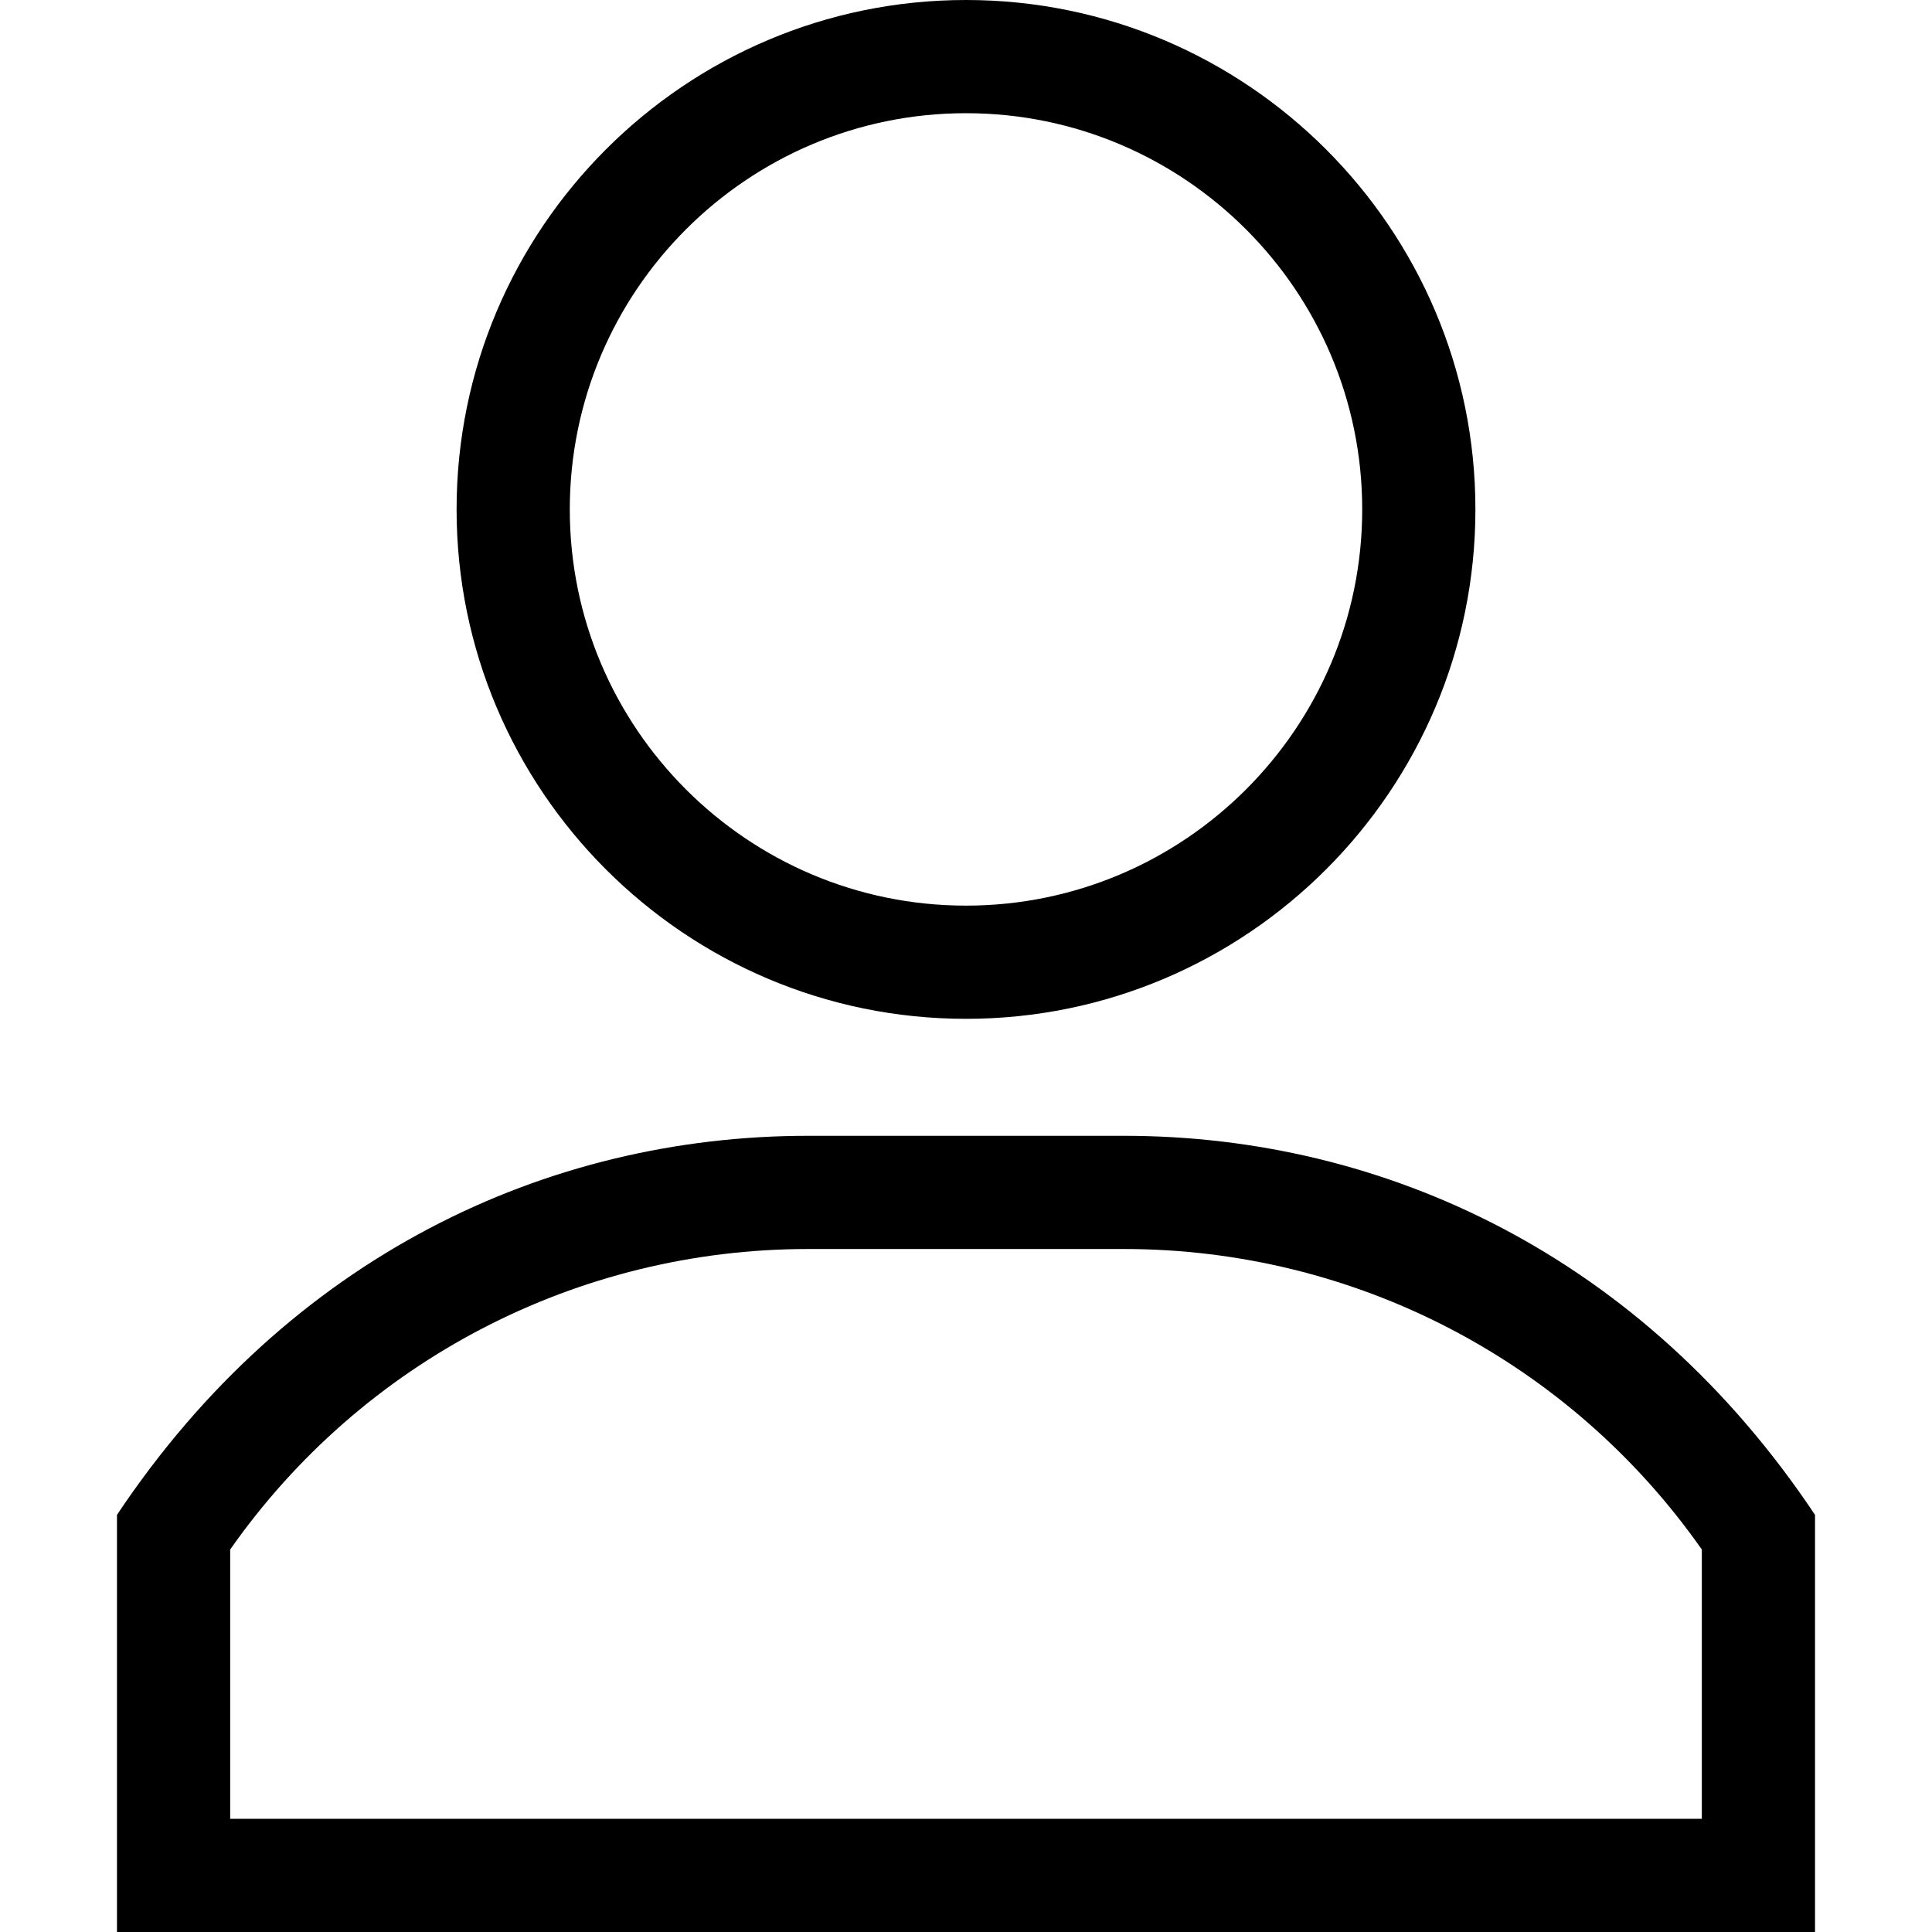
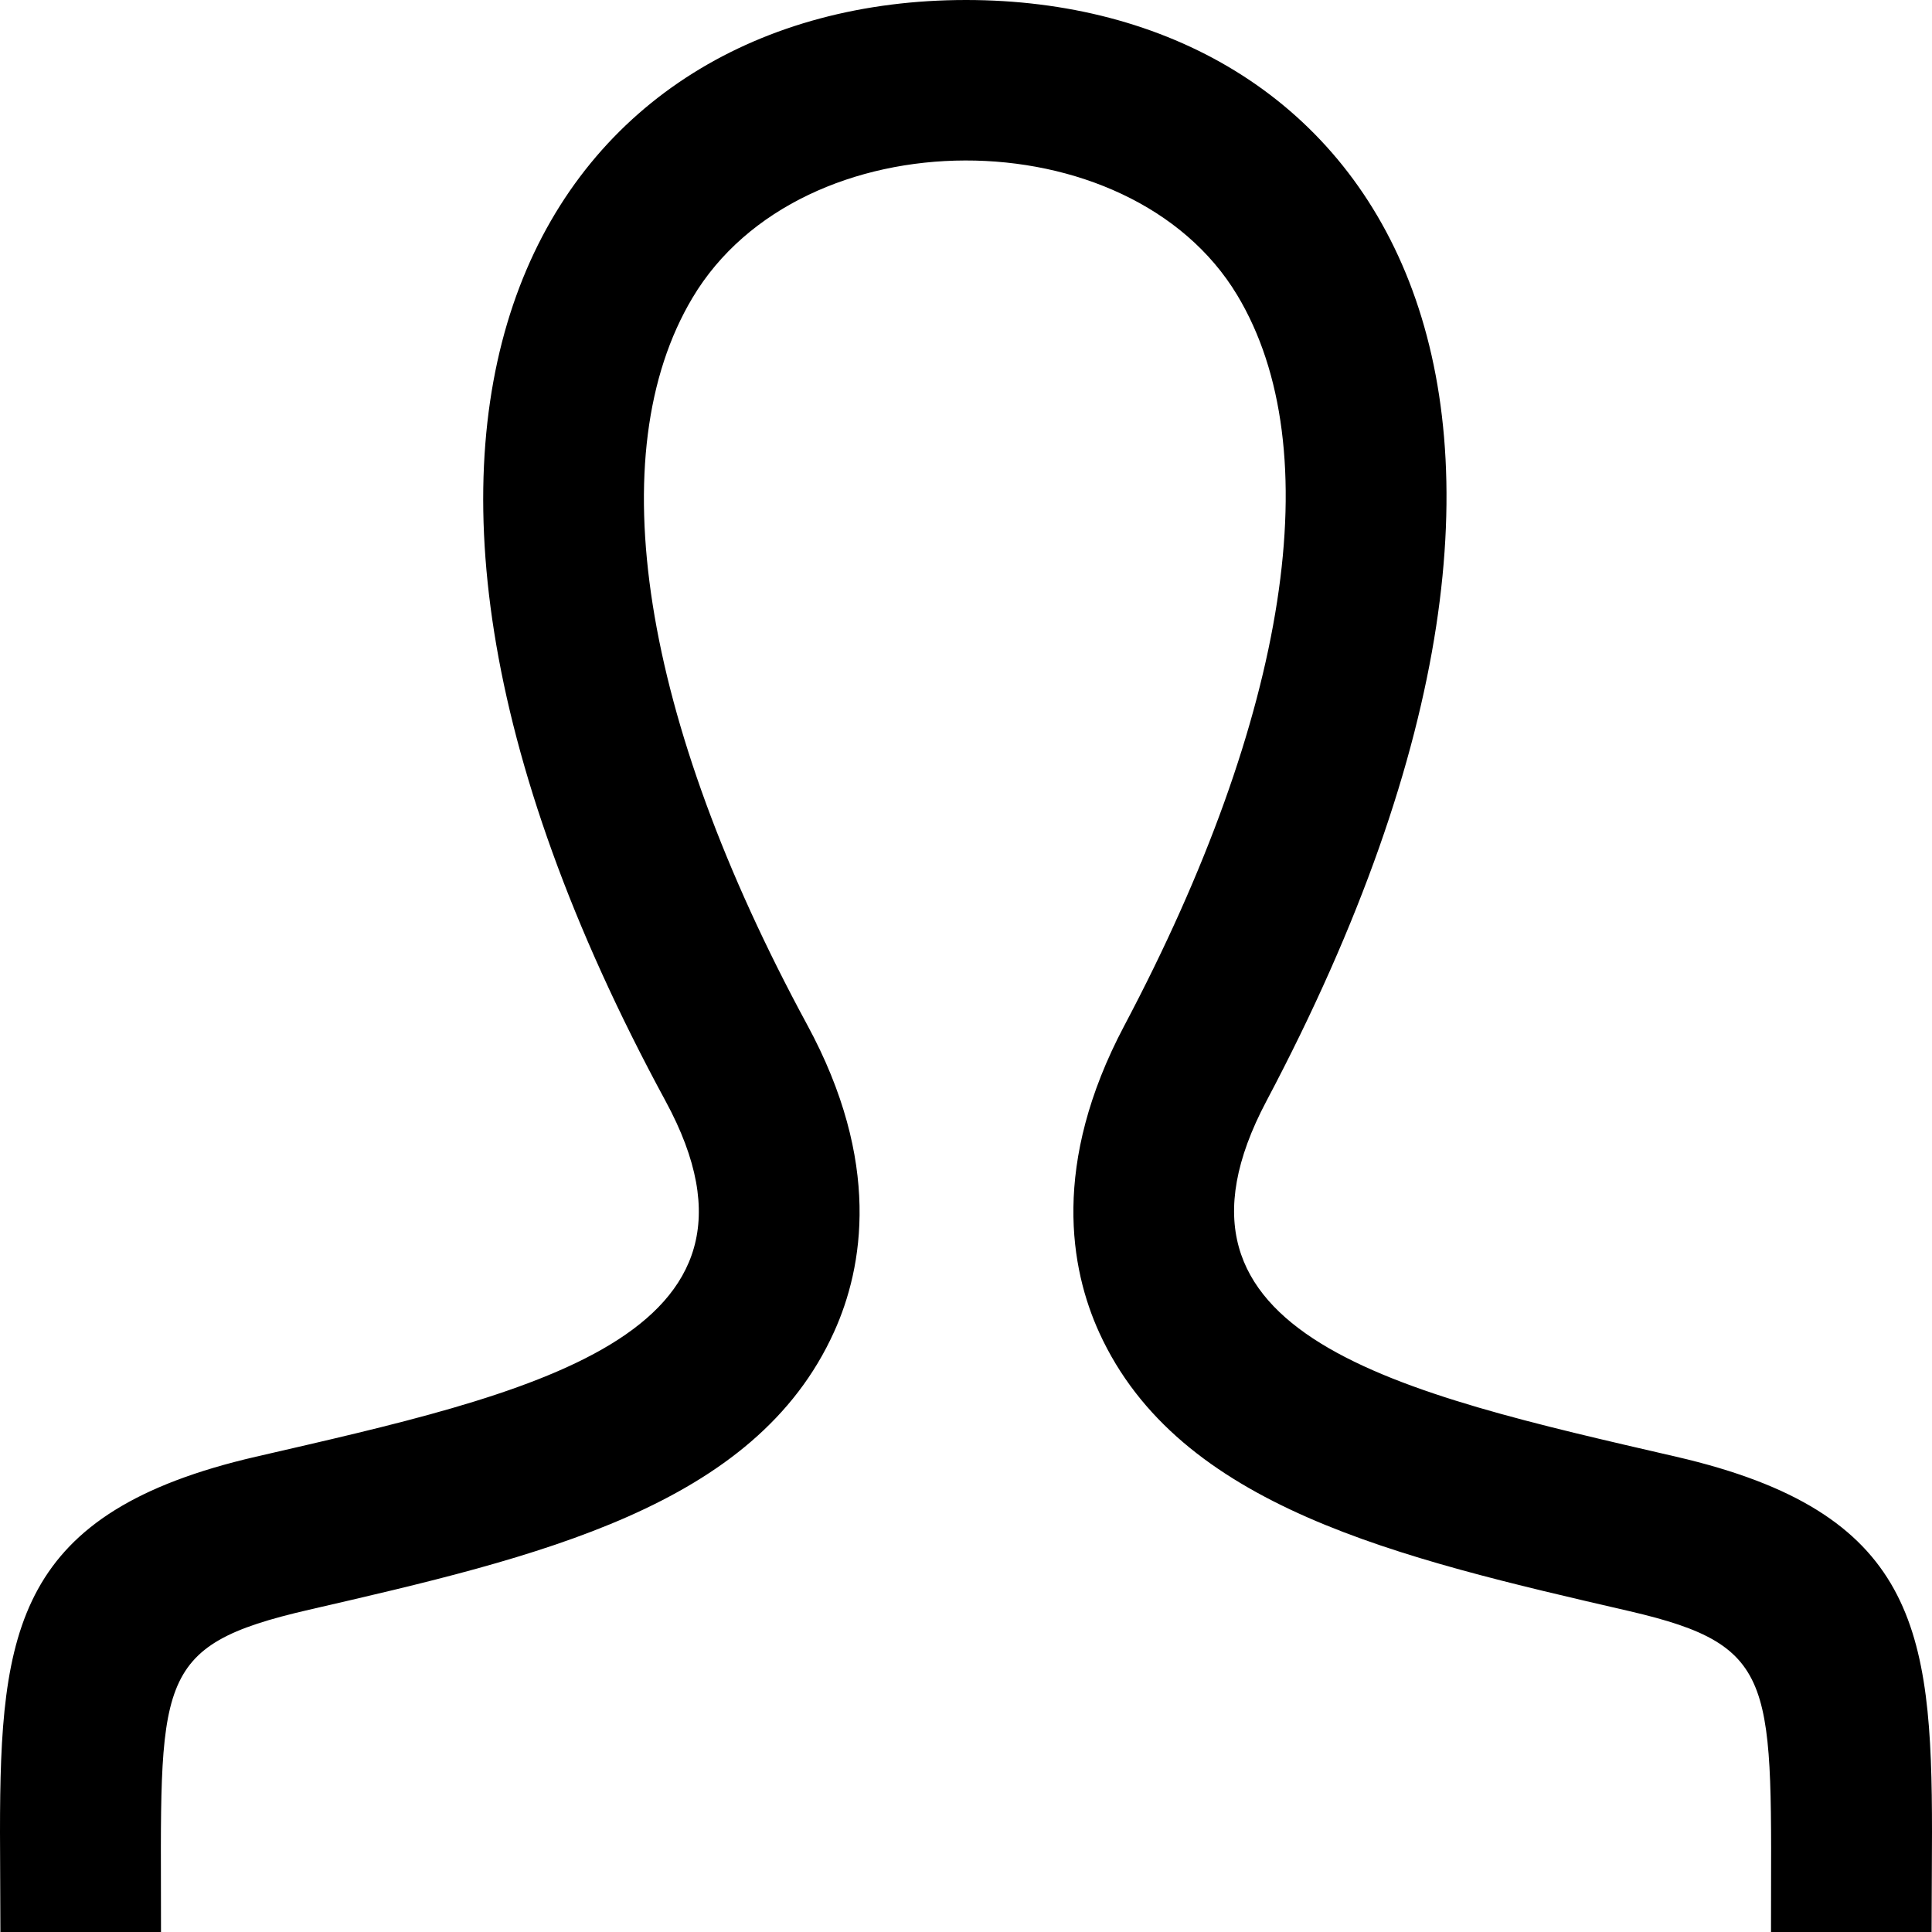
- <svg xmlns="http://www.w3.org/2000/svg" version="1.1" id="Capa_1" x="0px" y="0px" viewBox="0 0 512 512" style="enable-background:new 0 0 512 512;" xml:space="preserve">
-   <g>
-     <g>
-       <path d="M256,0c-74.439,0-135,60.561-135,135s60.561,135,135,135s135-60.561,135-135S330.439,0,256,0z M256,240    c-57.897,0-105-47.103-105-105c0-57.897,47.103-105,105-105c57.897,0,105,47.103,105,105C361,192.897,313.897,240,256,240z" />
-     </g>
-   </g>
-   <g>
-     <g>
-       <path d="M297.833,301h-83.667C144.964,301,76.669,332.951,31,401.458V512h450V401.458C435.397,333.05,367.121,301,297.833,301z     M451.001,482H451H61v-71.363C96.031,360.683,152.952,331,214.167,331h83.667c61.215,0,118.135,29.683,153.167,79.637V482z" />
-     </g>
-   </g>
-   <g>
- </g>
-   <g>
- </g>
-   <g>
- </g>
-   <g>
- </g>
-   <g>
- </g>
-   <g>
- </g>
-   <g>
- </g>
-   <g>
- </g>
-   <g>
- </g>
-   <g>
- </g>
-   <g>
- </g>
-   <g>
- </g>
-   <g>
- </g>
-   <g>
- </g>
-   <g>
- </g>
+ <svg xmlns="http://www.w3.org/2000/svg" width="24" height="24" viewBox="0 0 24 24">
+   <path d="M20.822 18.096c-3.439-.794-6.641-1.49-5.09-4.418 4.719-8.912 1.251-13.678-3.732-13.678-5.082 0-8.465 4.949-3.732 13.678 1.598 2.945-1.725 3.641-5.09 4.418-2.979.688-3.178 2.143-3.178 4.663l.005 1.241h1.995c0-3.134-.125-3.55 1.838-4.003 2.851-.657 5.543-1.278 6.525-3.456.359-.795.592-2.103-.338-3.815-2.058-3.799-2.578-7.089-1.423-9.026 1.354-2.275 5.426-2.264 6.767-.034 1.15 1.911.639 5.219-1.403 9.076-.91 1.719-.671 3.023-.31 3.814.99 2.167 3.707 2.794 6.584 3.458 1.879.436 1.76.882 1.76 3.986h1.995l.005-1.241c0-2.52-.199-3.975-3.178-4.663z" />
</svg>
